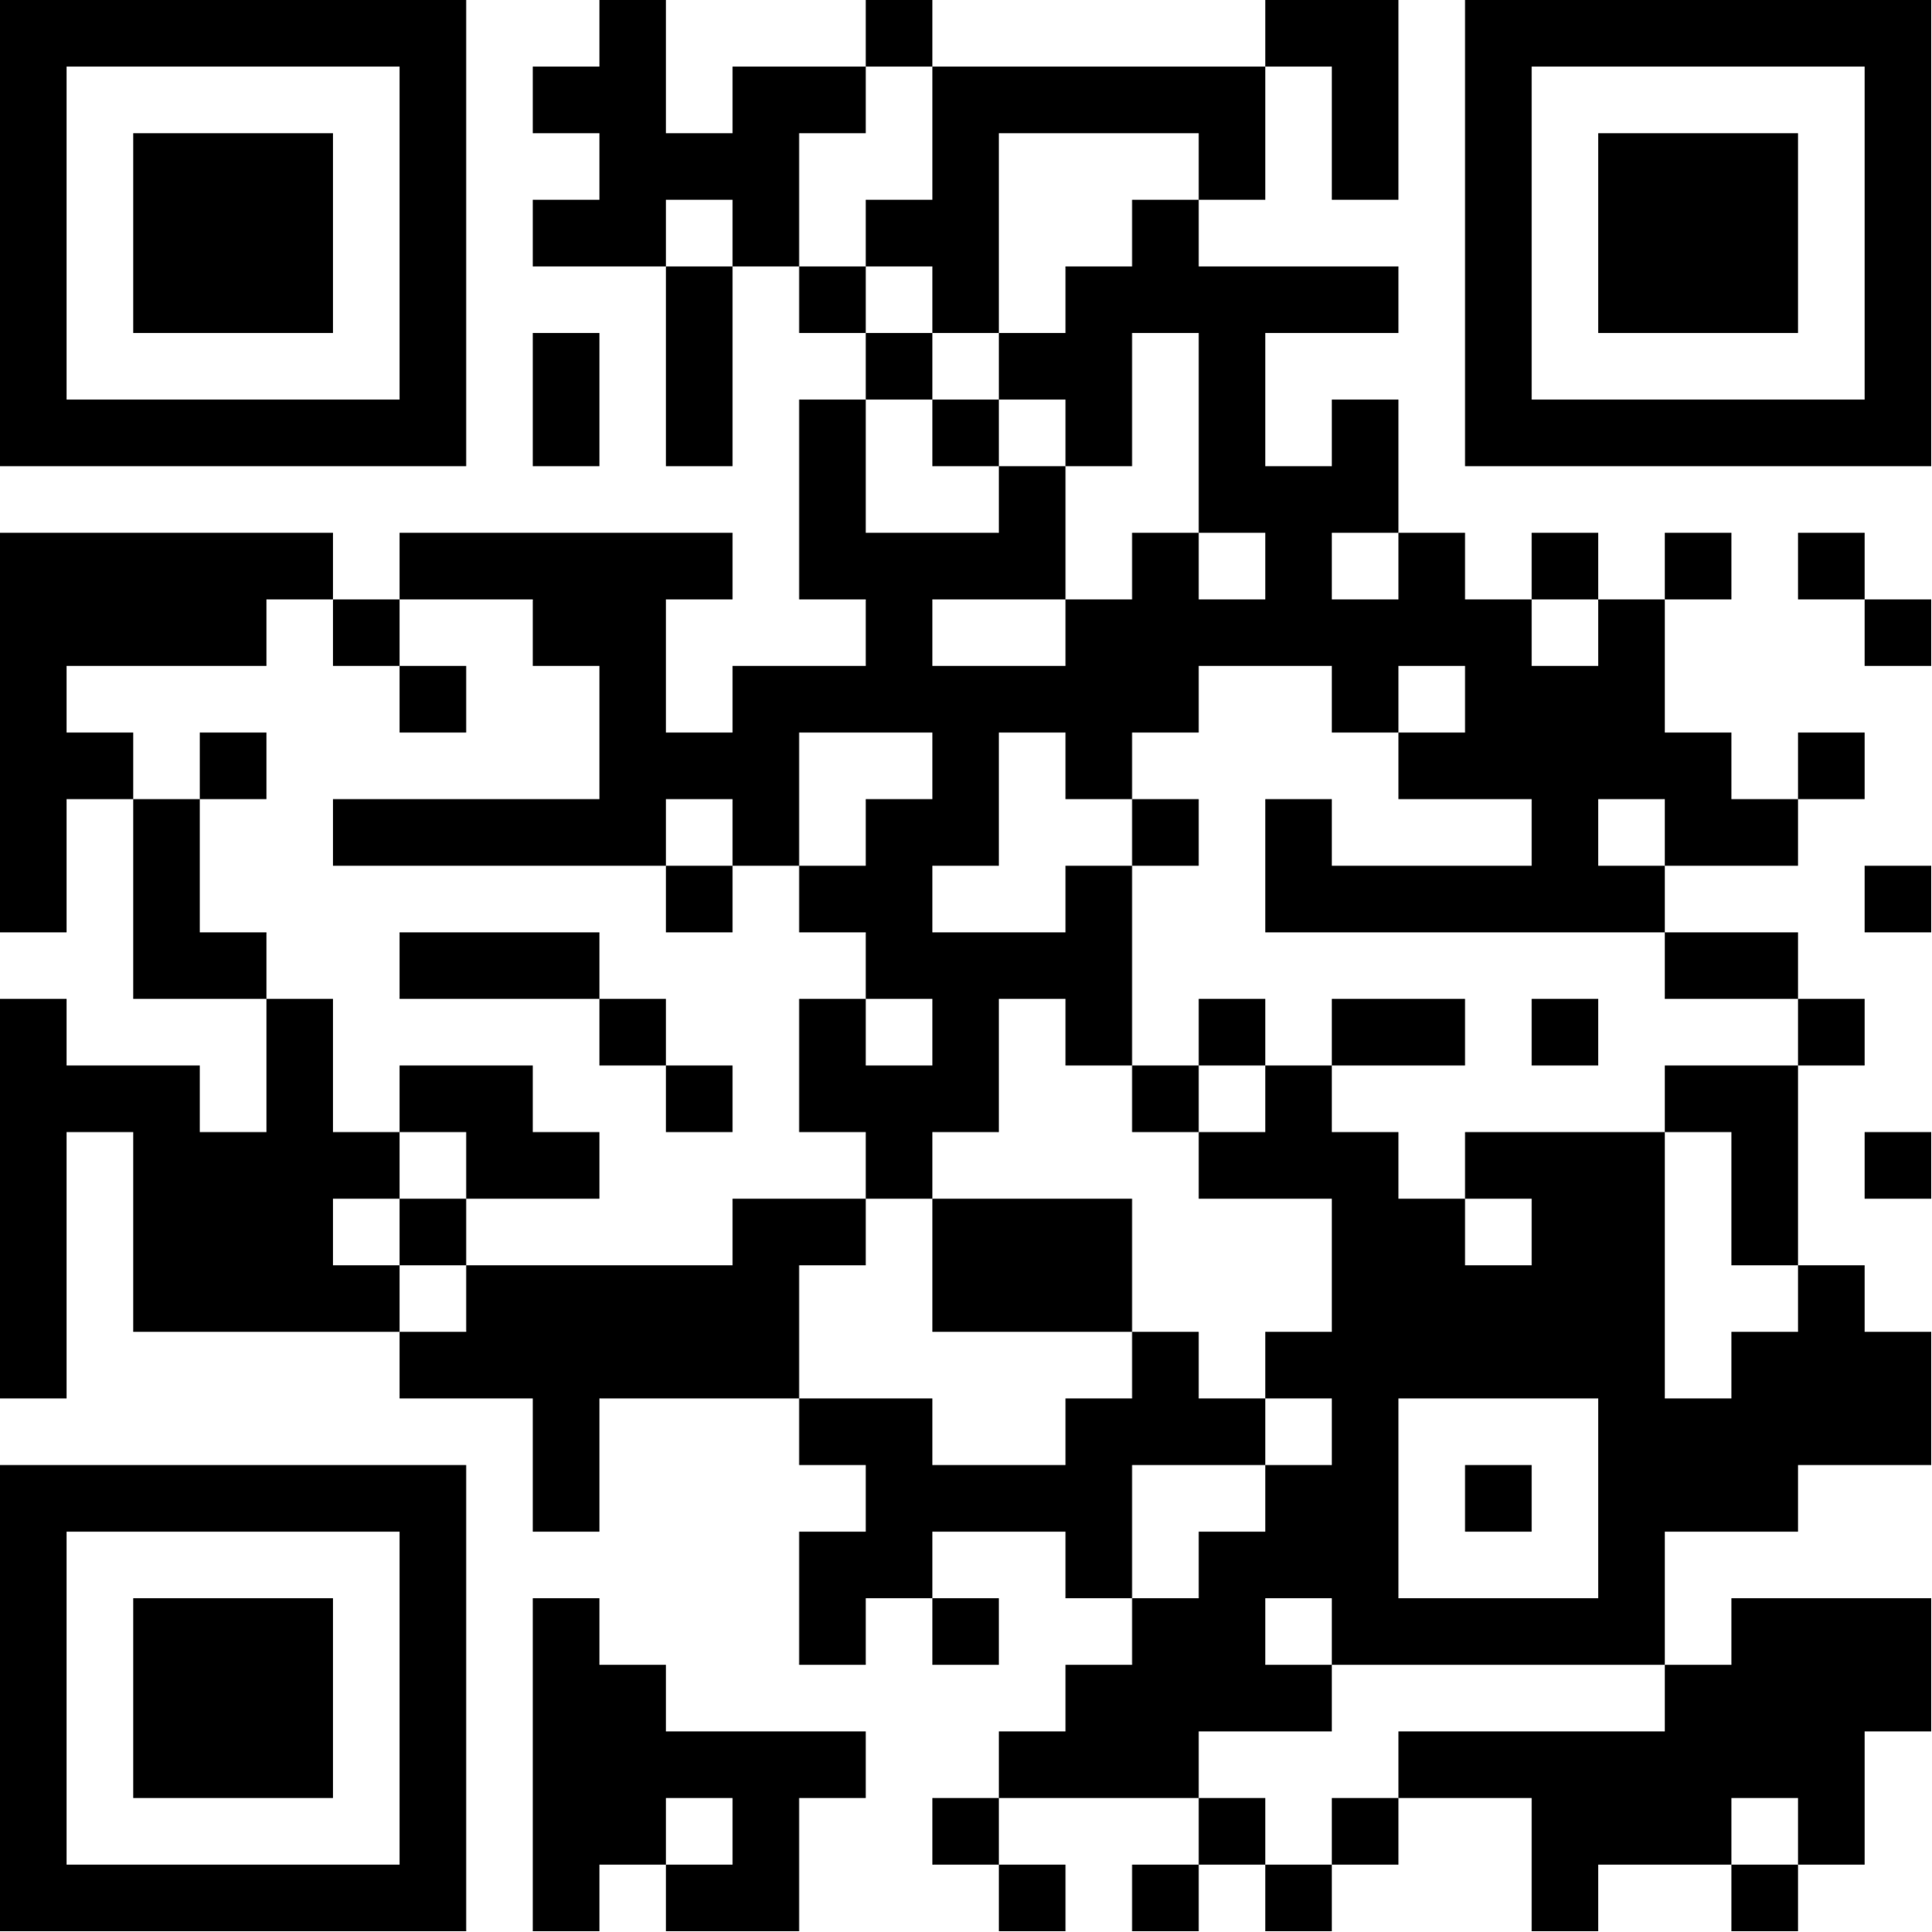
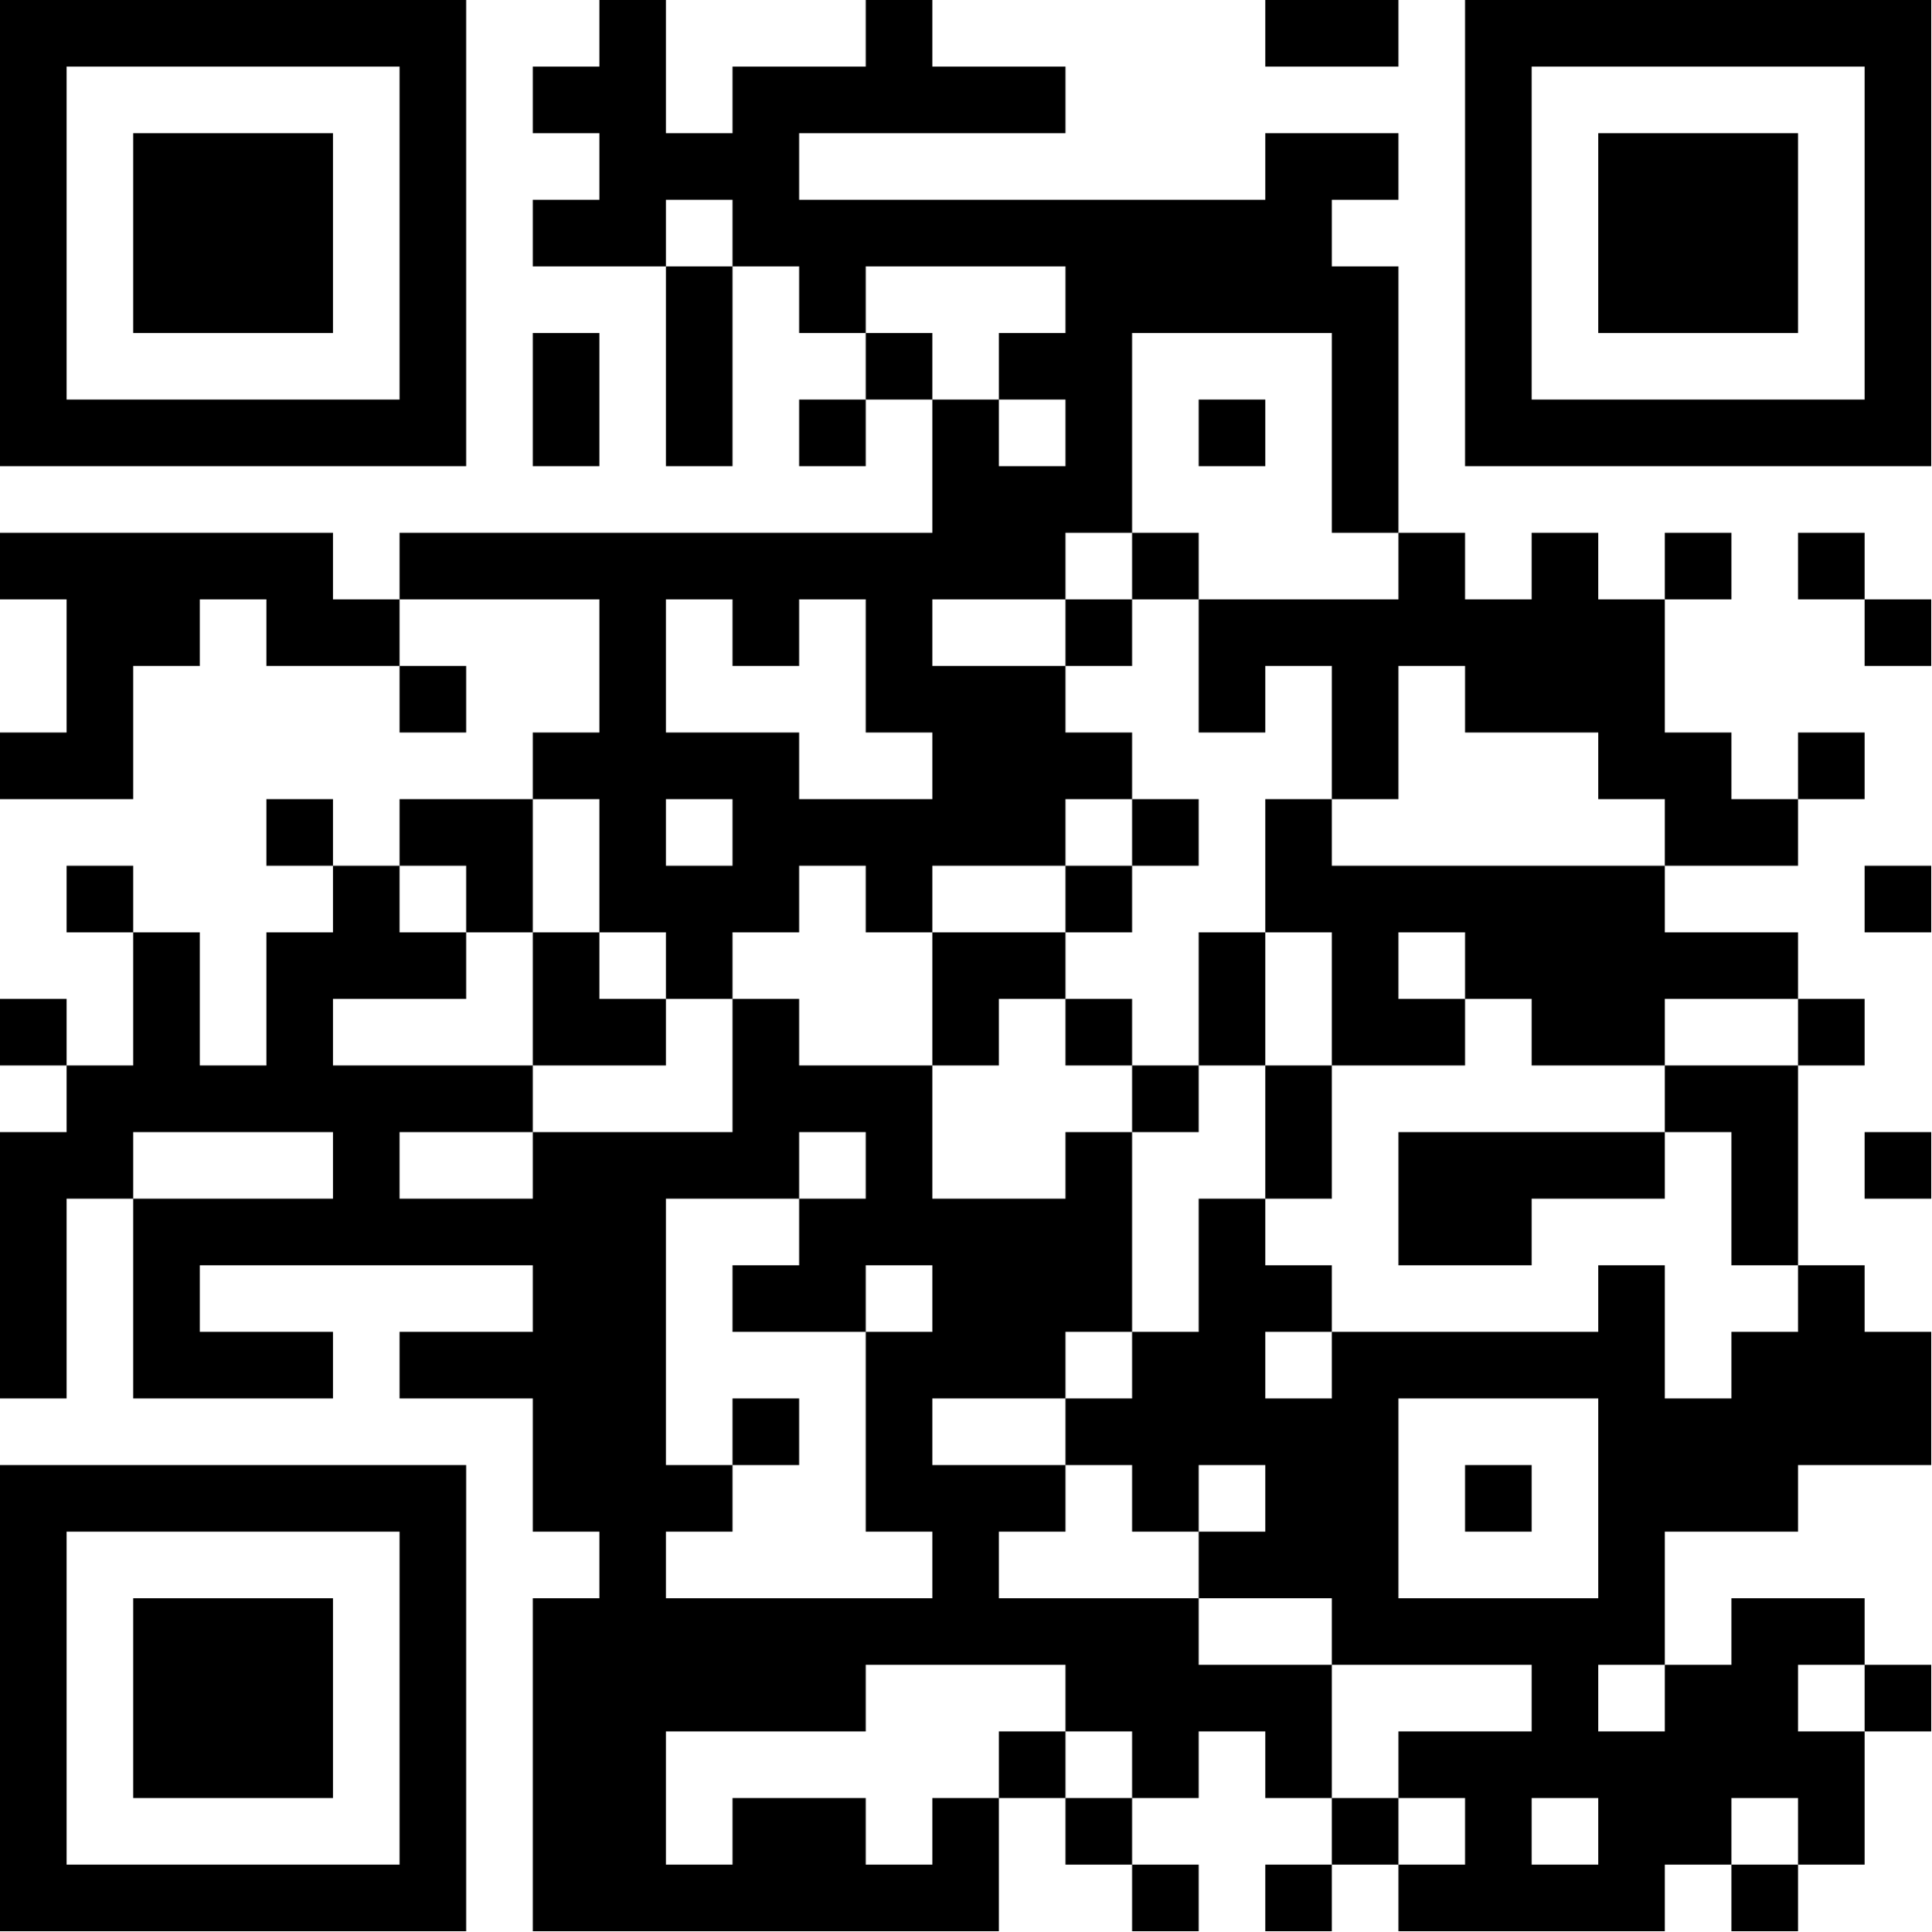
<svg xmlns="http://www.w3.org/2000/svg" version="1.1" width="290" height="290">
  <rect style="fill:rgb(255, 255, 255);fill-opacity:1" x="0" y="0" width="290" height="290" />
  <g id="elements">
-     <path style="fill:rgb(0, 0, 0)" d="M 0,0 l 10,0 0,10 -10,0 z M 10,0 l 10,0 0,10 -10,0 z M 20,0 l 10,0 0,10 -10,0 z M 30,0 l 10,0 0,10 -10,0 z M 40,0 l 10,0 0,10 -10,0 z M 50,0 l 10,0 0,10 -10,0 z M 60,0 l 10,0 0,10 -10,0 z M 90,0 l 10,0 0,10 -10,0 z M 130,0 l 10,0 0,10 -10,0 z M 190,0 l 10,0 0,10 -10,0 z M 200,0 l 10,0 0,10 -10,0 z M 220,0 l 10,0 0,10 -10,0 z M 230,0 l 10,0 0,10 -10,0 z M 240,0 l 10,0 0,10 -10,0 z M 250,0 l 10,0 0,10 -10,0 z M 260,0 l 10,0 0,10 -10,0 z M 270,0 l 10,0 0,10 -10,0 z M 280,0 l 10,0 0,10 -10,0 z M 0,10 l 10,0 0,10 -10,0 z M 60,10 l 10,0 0,10 -10,0 z M 80,10 l 10,0 0,10 -10,0 z M 90,10 l 10,0 0,10 -10,0 z M 110,10 l 10,0 0,10 -10,0 z M 120,10 l 10,0 0,10 -10,0 z M 140,10 l 10,0 0,10 -10,0 z M 150,10 l 10,0 0,10 -10,0 z M 160,10 l 10,0 0,10 -10,0 z M 170,10 l 10,0 0,10 -10,0 z M 180,10 l 10,0 0,10 -10,0 z M 200,10 l 10,0 0,10 -10,0 z M 220,10 l 10,0 0,10 -10,0 z M 280,10 l 10,0 0,10 -10,0 z M 0,20 l 10,0 0,10 -10,0 z M 20,20 l 10,0 0,10 -10,0 z M 30,20 l 10,0 0,10 -10,0 z M 40,20 l 10,0 0,10 -10,0 z M 60,20 l 10,0 0,10 -10,0 z M 90,20 l 10,0 0,10 -10,0 z M 100,20 l 10,0 0,10 -10,0 z M 110,20 l 10,0 0,10 -10,0 z M 140,20 l 10,0 0,10 -10,0 z M 180,20 l 10,0 0,10 -10,0 z M 200,20 l 10,0 0,10 -10,0 z M 220,20 l 10,0 0,10 -10,0 z M 240,20 l 10,0 0,10 -10,0 z M 250,20 l 10,0 0,10 -10,0 z M 260,20 l 10,0 0,10 -10,0 z M 280,20 l 10,0 0,10 -10,0 z M 0,30 l 10,0 0,10 -10,0 z M 20,30 l 10,0 0,10 -10,0 z M 30,30 l 10,0 0,10 -10,0 z M 40,30 l 10,0 0,10 -10,0 z M 60,30 l 10,0 0,10 -10,0 z M 80,30 l 10,0 0,10 -10,0 z M 90,30 l 10,0 0,10 -10,0 z M 110,30 l 10,0 0,10 -10,0 z M 130,30 l 10,0 0,10 -10,0 z M 140,30 l 10,0 0,10 -10,0 z M 170,30 l 10,0 0,10 -10,0 z M 220,30 l 10,0 0,10 -10,0 z M 240,30 l 10,0 0,10 -10,0 z M 250,30 l 10,0 0,10 -10,0 z M 260,30 l 10,0 0,10 -10,0 z M 280,30 l 10,0 0,10 -10,0 z M 0,40 l 10,0 0,10 -10,0 z M 20,40 l 10,0 0,10 -10,0 z M 30,40 l 10,0 0,10 -10,0 z M 40,40 l 10,0 0,10 -10,0 z M 60,40 l 10,0 0,10 -10,0 z M 100,40 l 10,0 0,10 -10,0 z M 120,40 l 10,0 0,10 -10,0 z M 140,40 l 10,0 0,10 -10,0 z M 160,40 l 10,0 0,10 -10,0 z M 170,40 l 10,0 0,10 -10,0 z M 180,40 l 10,0 0,10 -10,0 z M 190,40 l 10,0 0,10 -10,0 z M 200,40 l 10,0 0,10 -10,0 z M 220,40 l 10,0 0,10 -10,0 z M 240,40 l 10,0 0,10 -10,0 z M 250,40 l 10,0 0,10 -10,0 z M 260,40 l 10,0 0,10 -10,0 z M 280,40 l 10,0 0,10 -10,0 z M 0,50 l 10,0 0,10 -10,0 z M 60,50 l 10,0 0,10 -10,0 z M 80,50 l 10,0 0,10 -10,0 z M 100,50 l 10,0 0,10 -10,0 z M 130,50 l 10,0 0,10 -10,0 z M 150,50 l 10,0 0,10 -10,0 z M 160,50 l 10,0 0,10 -10,0 z M 180,50 l 10,0 0,10 -10,0 z M 220,50 l 10,0 0,10 -10,0 z M 280,50 l 10,0 0,10 -10,0 z M 0,60 l 10,0 0,10 -10,0 z M 10,60 l 10,0 0,10 -10,0 z M 20,60 l 10,0 0,10 -10,0 z M 30,60 l 10,0 0,10 -10,0 z M 40,60 l 10,0 0,10 -10,0 z M 50,60 l 10,0 0,10 -10,0 z M 60,60 l 10,0 0,10 -10,0 z M 80,60 l 10,0 0,10 -10,0 z M 100,60 l 10,0 0,10 -10,0 z M 120,60 l 10,0 0,10 -10,0 z M 140,60 l 10,0 0,10 -10,0 z M 160,60 l 10,0 0,10 -10,0 z M 180,60 l 10,0 0,10 -10,0 z M 200,60 l 10,0 0,10 -10,0 z M 220,60 l 10,0 0,10 -10,0 z M 230,60 l 10,0 0,10 -10,0 z M 240,60 l 10,0 0,10 -10,0 z M 250,60 l 10,0 0,10 -10,0 z M 260,60 l 10,0 0,10 -10,0 z M 270,60 l 10,0 0,10 -10,0 z M 280,60 l 10,0 0,10 -10,0 z M 120,70 l 10,0 0,10 -10,0 z M 150,70 l 10,0 0,10 -10,0 z M 180,70 l 10,0 0,10 -10,0 z M 190,70 l 10,0 0,10 -10,0 z M 200,70 l 10,0 0,10 -10,0 z M 0,80 l 10,0 0,10 -10,0 z M 10,80 l 10,0 0,10 -10,0 z M 20,80 l 10,0 0,10 -10,0 z M 30,80 l 10,0 0,10 -10,0 z M 40,80 l 10,0 0,10 -10,0 z M 60,80 l 10,0 0,10 -10,0 z M 70,80 l 10,0 0,10 -10,0 z M 80,80 l 10,0 0,10 -10,0 z M 90,80 l 10,0 0,10 -10,0 z M 100,80 l 10,0 0,10 -10,0 z M 120,80 l 10,0 0,10 -10,0 z M 130,80 l 10,0 0,10 -10,0 z M 140,80 l 10,0 0,10 -10,0 z M 150,80 l 10,0 0,10 -10,0 z M 170,80 l 10,0 0,10 -10,0 z M 190,80 l 10,0 0,10 -10,0 z M 210,80 l 10,0 0,10 -10,0 z M 230,80 l 10,0 0,10 -10,0 z M 250,80 l 10,0 0,10 -10,0 z M 270,80 l 10,0 0,10 -10,0 z M 0,90 l 10,0 0,10 -10,0 z M 10,90 l 10,0 0,10 -10,0 z M 20,90 l 10,0 0,10 -10,0 z M 30,90 l 10,0 0,10 -10,0 z M 50,90 l 10,0 0,10 -10,0 z M 80,90 l 10,0 0,10 -10,0 z M 90,90 l 10,0 0,10 -10,0 z M 130,90 l 10,0 0,10 -10,0 z M 160,90 l 10,0 0,10 -10,0 z M 170,90 l 10,0 0,10 -10,0 z M 180,90 l 10,0 0,10 -10,0 z M 190,90 l 10,0 0,10 -10,0 z M 200,90 l 10,0 0,10 -10,0 z M 210,90 l 10,0 0,10 -10,0 z M 220,90 l 10,0 0,10 -10,0 z M 240,90 l 10,0 0,10 -10,0 z M 280,90 l 10,0 0,10 -10,0 z M 0,100 l 10,0 0,10 -10,0 z M 60,100 l 10,0 0,10 -10,0 z M 90,100 l 10,0 0,10 -10,0 z M 110,100 l 10,0 0,10 -10,0 z M 120,100 l 10,0 0,10 -10,0 z M 130,100 l 10,0 0,10 -10,0 z M 140,100 l 10,0 0,10 -10,0 z M 150,100 l 10,0 0,10 -10,0 z M 160,100 l 10,0 0,10 -10,0 z M 170,100 l 10,0 0,10 -10,0 z M 200,100 l 10,0 0,10 -10,0 z M 220,100 l 10,0 0,10 -10,0 z M 230,100 l 10,0 0,10 -10,0 z M 240,100 l 10,0 0,10 -10,0 z M 0,110 l 10,0 0,10 -10,0 z M 10,110 l 10,0 0,10 -10,0 z M 30,110 l 10,0 0,10 -10,0 z M 90,110 l 10,0 0,10 -10,0 z M 100,110 l 10,0 0,10 -10,0 z M 110,110 l 10,0 0,10 -10,0 z M 140,110 l 10,0 0,10 -10,0 z M 160,110 l 10,0 0,10 -10,0 z M 210,110 l 10,0 0,10 -10,0 z M 220,110 l 10,0 0,10 -10,0 z M 230,110 l 10,0 0,10 -10,0 z M 240,110 l 10,0 0,10 -10,0 z M 250,110 l 10,0 0,10 -10,0 z M 270,110 l 10,0 0,10 -10,0 z M 0,120 l 10,0 0,10 -10,0 z M 20,120 l 10,0 0,10 -10,0 z M 50,120 l 10,0 0,10 -10,0 z M 60,120 l 10,0 0,10 -10,0 z M 70,120 l 10,0 0,10 -10,0 z M 80,120 l 10,0 0,10 -10,0 z M 90,120 l 10,0 0,10 -10,0 z M 110,120 l 10,0 0,10 -10,0 z M 130,120 l 10,0 0,10 -10,0 z M 140,120 l 10,0 0,10 -10,0 z M 170,120 l 10,0 0,10 -10,0 z M 190,120 l 10,0 0,10 -10,0 z M 230,120 l 10,0 0,10 -10,0 z M 250,120 l 10,0 0,10 -10,0 z M 260,120 l 10,0 0,10 -10,0 z M 0,130 l 10,0 0,10 -10,0 z M 20,130 l 10,0 0,10 -10,0 z M 100,130 l 10,0 0,10 -10,0 z M 120,130 l 10,0 0,10 -10,0 z M 130,130 l 10,0 0,10 -10,0 z M 160,130 l 10,0 0,10 -10,0 z M 190,130 l 10,0 0,10 -10,0 z M 200,130 l 10,0 0,10 -10,0 z M 210,130 l 10,0 0,10 -10,0 z M 220,130 l 10,0 0,10 -10,0 z M 230,130 l 10,0 0,10 -10,0 z M 240,130 l 10,0 0,10 -10,0 z M 280,130 l 10,0 0,10 -10,0 z M 20,140 l 10,0 0,10 -10,0 z M 30,140 l 10,0 0,10 -10,0 z M 60,140 l 10,0 0,10 -10,0 z M 70,140 l 10,0 0,10 -10,0 z M 80,140 l 10,0 0,10 -10,0 z M 130,140 l 10,0 0,10 -10,0 z M 140,140 l 10,0 0,10 -10,0 z M 150,140 l 10,0 0,10 -10,0 z M 160,140 l 10,0 0,10 -10,0 z M 250,140 l 10,0 0,10 -10,0 z M 260,140 l 10,0 0,10 -10,0 z M 0,150 l 10,0 0,10 -10,0 z M 40,150 l 10,0 0,10 -10,0 z M 90,150 l 10,0 0,10 -10,0 z M 120,150 l 10,0 0,10 -10,0 z M 140,150 l 10,0 0,10 -10,0 z M 160,150 l 10,0 0,10 -10,0 z M 180,150 l 10,0 0,10 -10,0 z M 200,150 l 10,0 0,10 -10,0 z M 210,150 l 10,0 0,10 -10,0 z M 230,150 l 10,0 0,10 -10,0 z M 270,150 l 10,0 0,10 -10,0 z M 0,160 l 10,0 0,10 -10,0 z M 10,160 l 10,0 0,10 -10,0 z M 20,160 l 10,0 0,10 -10,0 z M 40,160 l 10,0 0,10 -10,0 z M 60,160 l 10,0 0,10 -10,0 z M 70,160 l 10,0 0,10 -10,0 z M 100,160 l 10,0 0,10 -10,0 z M 120,160 l 10,0 0,10 -10,0 z M 130,160 l 10,0 0,10 -10,0 z M 140,160 l 10,0 0,10 -10,0 z M 170,160 l 10,0 0,10 -10,0 z M 190,160 l 10,0 0,10 -10,0 z M 250,160 l 10,0 0,10 -10,0 z M 260,160 l 10,0 0,10 -10,0 z M 0,170 l 10,0 0,10 -10,0 z M 20,170 l 10,0 0,10 -10,0 z M 30,170 l 10,0 0,10 -10,0 z M 40,170 l 10,0 0,10 -10,0 z M 50,170 l 10,0 0,10 -10,0 z M 70,170 l 10,0 0,10 -10,0 z M 80,170 l 10,0 0,10 -10,0 z M 130,170 l 10,0 0,10 -10,0 z M 180,170 l 10,0 0,10 -10,0 z M 190,170 l 10,0 0,10 -10,0 z M 200,170 l 10,0 0,10 -10,0 z M 220,170 l 10,0 0,10 -10,0 z M 230,170 l 10,0 0,10 -10,0 z M 240,170 l 10,0 0,10 -10,0 z M 260,170 l 10,0 0,10 -10,0 z M 280,170 l 10,0 0,10 -10,0 z M 0,180 l 10,0 0,10 -10,0 z M 20,180 l 10,0 0,10 -10,0 z M 30,180 l 10,0 0,10 -10,0 z M 40,180 l 10,0 0,10 -10,0 z M 60,180 l 10,0 0,10 -10,0 z M 110,180 l 10,0 0,10 -10,0 z M 120,180 l 10,0 0,10 -10,0 z M 140,180 l 10,0 0,10 -10,0 z M 150,180 l 10,0 0,10 -10,0 z M 160,180 l 10,0 0,10 -10,0 z M 200,180 l 10,0 0,10 -10,0 z M 210,180 l 10,0 0,10 -10,0 z M 230,180 l 10,0 0,10 -10,0 z M 240,180 l 10,0 0,10 -10,0 z M 260,180 l 10,0 0,10 -10,0 z M 0,190 l 10,0 0,10 -10,0 z M 20,190 l 10,0 0,10 -10,0 z M 30,190 l 10,0 0,10 -10,0 z M 40,190 l 10,0 0,10 -10,0 z M 50,190 l 10,0 0,10 -10,0 z M 70,190 l 10,0 0,10 -10,0 z M 80,190 l 10,0 0,10 -10,0 z M 90,190 l 10,0 0,10 -10,0 z M 100,190 l 10,0 0,10 -10,0 z M 110,190 l 10,0 0,10 -10,0 z M 140,190 l 10,0 0,10 -10,0 z M 150,190 l 10,0 0,10 -10,0 z M 160,190 l 10,0 0,10 -10,0 z M 200,190 l 10,0 0,10 -10,0 z M 210,190 l 10,0 0,10 -10,0 z M 220,190 l 10,0 0,10 -10,0 z M 230,190 l 10,0 0,10 -10,0 z M 240,190 l 10,0 0,10 -10,0 z M 270,190 l 10,0 0,10 -10,0 z M 0,200 l 10,0 0,10 -10,0 z M 60,200 l 10,0 0,10 -10,0 z M 70,200 l 10,0 0,10 -10,0 z M 80,200 l 10,0 0,10 -10,0 z M 90,200 l 10,0 0,10 -10,0 z M 100,200 l 10,0 0,10 -10,0 z M 110,200 l 10,0 0,10 -10,0 z M 170,200 l 10,0 0,10 -10,0 z M 190,200 l 10,0 0,10 -10,0 z M 200,200 l 10,0 0,10 -10,0 z M 210,200 l 10,0 0,10 -10,0 z M 220,200 l 10,0 0,10 -10,0 z M 230,200 l 10,0 0,10 -10,0 z M 240,200 l 10,0 0,10 -10,0 z M 260,200 l 10,0 0,10 -10,0 z M 270,200 l 10,0 0,10 -10,0 z M 280,200 l 10,0 0,10 -10,0 z M 80,210 l 10,0 0,10 -10,0 z M 120,210 l 10,0 0,10 -10,0 z M 130,210 l 10,0 0,10 -10,0 z M 160,210 l 10,0 0,10 -10,0 z M 170,210 l 10,0 0,10 -10,0 z M 180,210 l 10,0 0,10 -10,0 z M 200,210 l 10,0 0,10 -10,0 z M 240,210 l 10,0 0,10 -10,0 z M 250,210 l 10,0 0,10 -10,0 z M 260,210 l 10,0 0,10 -10,0 z M 270,210 l 10,0 0,10 -10,0 z M 280,210 l 10,0 0,10 -10,0 z M 0,220 l 10,0 0,10 -10,0 z M 10,220 l 10,0 0,10 -10,0 z M 20,220 l 10,0 0,10 -10,0 z M 30,220 l 10,0 0,10 -10,0 z M 40,220 l 10,0 0,10 -10,0 z M 50,220 l 10,0 0,10 -10,0 z M 60,220 l 10,0 0,10 -10,0 z M 80,220 l 10,0 0,10 -10,0 z M 130,220 l 10,0 0,10 -10,0 z M 140,220 l 10,0 0,10 -10,0 z M 150,220 l 10,0 0,10 -10,0 z M 160,220 l 10,0 0,10 -10,0 z M 190,220 l 10,0 0,10 -10,0 z M 200,220 l 10,0 0,10 -10,0 z M 220,220 l 10,0 0,10 -10,0 z M 240,220 l 10,0 0,10 -10,0 z M 250,220 l 10,0 0,10 -10,0 z M 260,220 l 10,0 0,10 -10,0 z M 0,230 l 10,0 0,10 -10,0 z M 60,230 l 10,0 0,10 -10,0 z M 120,230 l 10,0 0,10 -10,0 z M 130,230 l 10,0 0,10 -10,0 z M 160,230 l 10,0 0,10 -10,0 z M 180,230 l 10,0 0,10 -10,0 z M 190,230 l 10,0 0,10 -10,0 z M 200,230 l 10,0 0,10 -10,0 z M 240,230 l 10,0 0,10 -10,0 z M 0,240 l 10,0 0,10 -10,0 z M 20,240 l 10,0 0,10 -10,0 z M 30,240 l 10,0 0,10 -10,0 z M 40,240 l 10,0 0,10 -10,0 z M 60,240 l 10,0 0,10 -10,0 z M 80,240 l 10,0 0,10 -10,0 z M 120,240 l 10,0 0,10 -10,0 z M 140,240 l 10,0 0,10 -10,0 z M 170,240 l 10,0 0,10 -10,0 z M 180,240 l 10,0 0,10 -10,0 z M 200,240 l 10,0 0,10 -10,0 z M 210,240 l 10,0 0,10 -10,0 z M 220,240 l 10,0 0,10 -10,0 z M 230,240 l 10,0 0,10 -10,0 z M 240,240 l 10,0 0,10 -10,0 z M 260,240 l 10,0 0,10 -10,0 z M 270,240 l 10,0 0,10 -10,0 z M 280,240 l 10,0 0,10 -10,0 z M 0,250 l 10,0 0,10 -10,0 z M 20,250 l 10,0 0,10 -10,0 z M 30,250 l 10,0 0,10 -10,0 z M 40,250 l 10,0 0,10 -10,0 z M 60,250 l 10,0 0,10 -10,0 z M 80,250 l 10,0 0,10 -10,0 z M 90,250 l 10,0 0,10 -10,0 z M 160,250 l 10,0 0,10 -10,0 z M 170,250 l 10,0 0,10 -10,0 z M 180,250 l 10,0 0,10 -10,0 z M 190,250 l 10,0 0,10 -10,0 z M 250,250 l 10,0 0,10 -10,0 z M 260,250 l 10,0 0,10 -10,0 z M 270,250 l 10,0 0,10 -10,0 z M 280,250 l 10,0 0,10 -10,0 z M 0,260 l 10,0 0,10 -10,0 z M 20,260 l 10,0 0,10 -10,0 z M 30,260 l 10,0 0,10 -10,0 z M 40,260 l 10,0 0,10 -10,0 z M 60,260 l 10,0 0,10 -10,0 z M 80,260 l 10,0 0,10 -10,0 z M 90,260 l 10,0 0,10 -10,0 z M 100,260 l 10,0 0,10 -10,0 z M 110,260 l 10,0 0,10 -10,0 z M 120,260 l 10,0 0,10 -10,0 z M 150,260 l 10,0 0,10 -10,0 z M 160,260 l 10,0 0,10 -10,0 z M 170,260 l 10,0 0,10 -10,0 z M 210,260 l 10,0 0,10 -10,0 z M 220,260 l 10,0 0,10 -10,0 z M 230,260 l 10,0 0,10 -10,0 z M 240,260 l 10,0 0,10 -10,0 z M 250,260 l 10,0 0,10 -10,0 z M 260,260 l 10,0 0,10 -10,0 z M 270,260 l 10,0 0,10 -10,0 z M 0,270 l 10,0 0,10 -10,0 z M 60,270 l 10,0 0,10 -10,0 z M 80,270 l 10,0 0,10 -10,0 z M 90,270 l 10,0 0,10 -10,0 z M 110,270 l 10,0 0,10 -10,0 z M 140,270 l 10,0 0,10 -10,0 z M 180,270 l 10,0 0,10 -10,0 z M 200,270 l 10,0 0,10 -10,0 z M 230,270 l 10,0 0,10 -10,0 z M 240,270 l 10,0 0,10 -10,0 z M 250,270 l 10,0 0,10 -10,0 z M 270,270 l 10,0 0,10 -10,0 z M 0,280 l 10,0 0,10 -10,0 z M 10,280 l 10,0 0,10 -10,0 z M 20,280 l 10,0 0,10 -10,0 z M 30,280 l 10,0 0,10 -10,0 z M 40,280 l 10,0 0,10 -10,0 z M 50,280 l 10,0 0,10 -10,0 z M 60,280 l 10,0 0,10 -10,0 z M 80,280 l 10,0 0,10 -10,0 z M 100,280 l 10,0 0,10 -10,0 z M 110,280 l 10,0 0,10 -10,0 z M 150,280 l 10,0 0,10 -10,0 z M 170,280 l 10,0 0,10 -10,0 z M 190,280 l 10,0 0,10 -10,0 z M 230,280 l 10,0 0,10 -10,0 z M 260,280 l 10,0 0,10 -10,0 z " />
+     <path style="fill:rgb(0, 0, 0)" d="M 0,0 l 10,0 0,10 -10,0 z M 10,0 l 10,0 0,10 -10,0 z M 20,0 l 10,0 0,10 -10,0 z M 30,0 l 10,0 0,10 -10,0 z M 40,0 l 10,0 0,10 -10,0 z M 50,0 l 10,0 0,10 -10,0 z M 60,0 l 10,0 0,10 -10,0 z M 90,0 l 10,0 0,10 -10,0 z M 130,0 l 10,0 0,10 -10,0 z M 190,0 l 10,0 0,10 -10,0 z M 200,0 l 10,0 0,10 -10,0 z M 220,0 l 10,0 0,10 -10,0 z M 230,0 l 10,0 0,10 -10,0 z M 240,0 l 10,0 0,10 -10,0 z M 250,0 l 10,0 0,10 -10,0 z M 260,0 l 10,0 0,10 -10,0 z M 270,0 l 10,0 0,10 -10,0 z M 280,0 l 10,0 0,10 -10,0 z M 0,10 l 10,0 0,10 -10,0 z M 60,10 l 10,0 0,10 -10,0 z M 80,10 l 10,0 0,10 -10,0 z M 90,10 l 10,0 0,10 -10,0 z M 110,10 l 10,0 0,10 -10,0 z M 120,10 l 10,0 0,10 -10,0 z M 130,10 l 10,0 0,10 -10,0 z M 140,10 l 10,0 0,10 -10,0 z M 150,10 l 10,0 0,10 -10,0 z M 220,10 l 10,0 0,10 -10,0 z M 280,10 l 10,0 0,10 -10,0 z M 0,20 l 10,0 0,10 -10,0 z M 20,20 l 10,0 0,10 -10,0 z M 30,20 l 10,0 0,10 -10,0 z M 40,20 l 10,0 0,10 -10,0 z M 60,20 l 10,0 0,10 -10,0 z M 90,20 l 10,0 0,10 -10,0 z M 100,20 l 10,0 0,10 -10,0 z M 110,20 l 10,0 0,10 -10,0 z M 190,20 l 10,0 0,10 -10,0 z M 200,20 l 10,0 0,10 -10,0 z M 220,20 l 10,0 0,10 -10,0 z M 240,20 l 10,0 0,10 -10,0 z M 250,20 l 10,0 0,10 -10,0 z M 260,20 l 10,0 0,10 -10,0 z M 280,20 l 10,0 0,10 -10,0 z M 0,30 l 10,0 0,10 -10,0 z M 20,30 l 10,0 0,10 -10,0 z M 30,30 l 10,0 0,10 -10,0 z M 40,30 l 10,0 0,10 -10,0 z M 60,30 l 10,0 0,10 -10,0 z M 80,30 l 10,0 0,10 -10,0 z M 90,30 l 10,0 0,10 -10,0 z M 110,30 l 10,0 0,10 -10,0 z M 120,30 l 10,0 0,10 -10,0 z M 130,30 l 10,0 0,10 -10,0 z M 140,30 l 10,0 0,10 -10,0 z M 150,30 l 10,0 0,10 -10,0 z M 160,30 l 10,0 0,10 -10,0 z M 170,30 l 10,0 0,10 -10,0 z M 180,30 l 10,0 0,10 -10,0 z M 190,30 l 10,0 0,10 -10,0 z M 220,30 l 10,0 0,10 -10,0 z M 240,30 l 10,0 0,10 -10,0 z M 250,30 l 10,0 0,10 -10,0 z M 260,30 l 10,0 0,10 -10,0 z M 280,30 l 10,0 0,10 -10,0 z M 0,40 l 10,0 0,10 -10,0 z M 20,40 l 10,0 0,10 -10,0 z M 30,40 l 10,0 0,10 -10,0 z M 40,40 l 10,0 0,10 -10,0 z M 60,40 l 10,0 0,10 -10,0 z M 100,40 l 10,0 0,10 -10,0 z M 120,40 l 10,0 0,10 -10,0 z M 160,40 l 10,0 0,10 -10,0 z M 170,40 l 10,0 0,10 -10,0 z M 180,40 l 10,0 0,10 -10,0 z M 190,40 l 10,0 0,10 -10,0 z M 200,40 l 10,0 0,10 -10,0 z M 220,40 l 10,0 0,10 -10,0 z M 240,40 l 10,0 0,10 -10,0 z M 250,40 l 10,0 0,10 -10,0 z M 260,40 l 10,0 0,10 -10,0 z M 280,40 l 10,0 0,10 -10,0 z M 0,50 l 10,0 0,10 -10,0 z M 60,50 l 10,0 0,10 -10,0 z M 80,50 l 10,0 0,10 -10,0 z M 100,50 l 10,0 0,10 -10,0 z M 130,50 l 10,0 0,10 -10,0 z M 150,50 l 10,0 0,10 -10,0 z M 160,50 l 10,0 0,10 -10,0 z M 200,50 l 10,0 0,10 -10,0 z M 220,50 l 10,0 0,10 -10,0 z M 280,50 l 10,0 0,10 -10,0 z M 0,60 l 10,0 0,10 -10,0 z M 10,60 l 10,0 0,10 -10,0 z M 20,60 l 10,0 0,10 -10,0 z M 30,60 l 10,0 0,10 -10,0 z M 40,60 l 10,0 0,10 -10,0 z M 50,60 l 10,0 0,10 -10,0 z M 60,60 l 10,0 0,10 -10,0 z M 80,60 l 10,0 0,10 -10,0 z M 100,60 l 10,0 0,10 -10,0 z M 120,60 l 10,0 0,10 -10,0 z M 140,60 l 10,0 0,10 -10,0 z M 160,60 l 10,0 0,10 -10,0 z M 180,60 l 10,0 0,10 -10,0 z M 200,60 l 10,0 0,10 -10,0 z M 220,60 l 10,0 0,10 -10,0 z M 230,60 l 10,0 0,10 -10,0 z M 240,60 l 10,0 0,10 -10,0 z M 250,60 l 10,0 0,10 -10,0 z M 260,60 l 10,0 0,10 -10,0 z M 270,60 l 10,0 0,10 -10,0 z M 280,60 l 10,0 0,10 -10,0 z M 140,70 l 10,0 0,10 -10,0 z M 150,70 l 10,0 0,10 -10,0 z M 160,70 l 10,0 0,10 -10,0 z M 200,70 l 10,0 0,10 -10,0 z M 0,80 l 10,0 0,10 -10,0 z M 10,80 l 10,0 0,10 -10,0 z M 20,80 l 10,0 0,10 -10,0 z M 30,80 l 10,0 0,10 -10,0 z M 40,80 l 10,0 0,10 -10,0 z M 60,80 l 10,0 0,10 -10,0 z M 70,80 l 10,0 0,10 -10,0 z M 80,80 l 10,0 0,10 -10,0 z M 90,80 l 10,0 0,10 -10,0 z M 100,80 l 10,0 0,10 -10,0 z M 110,80 l 10,0 0,10 -10,0 z M 120,80 l 10,0 0,10 -10,0 z M 130,80 l 10,0 0,10 -10,0 z M 140,80 l 10,0 0,10 -10,0 z M 150,80 l 10,0 0,10 -10,0 z M 170,80 l 10,0 0,10 -10,0 z M 210,80 l 10,0 0,10 -10,0 z M 230,80 l 10,0 0,10 -10,0 z M 250,80 l 10,0 0,10 -10,0 z M 270,80 l 10,0 0,10 -10,0 z M 10,90 l 10,0 0,10 -10,0 z M 20,90 l 10,0 0,10 -10,0 z M 40,90 l 10,0 0,10 -10,0 z M 50,90 l 10,0 0,10 -10,0 z M 90,90 l 10,0 0,10 -10,0 z M 110,90 l 10,0 0,10 -10,0 z M 130,90 l 10,0 0,10 -10,0 z M 160,90 l 10,0 0,10 -10,0 z M 180,90 l 10,0 0,10 -10,0 z M 190,90 l 10,0 0,10 -10,0 z M 200,90 l 10,0 0,10 -10,0 z M 210,90 l 10,0 0,10 -10,0 z M 220,90 l 10,0 0,10 -10,0 z M 230,90 l 10,0 0,10 -10,0 z M 240,90 l 10,0 0,10 -10,0 z M 280,90 l 10,0 0,10 -10,0 z M 10,100 l 10,0 0,10 -10,0 z M 60,100 l 10,0 0,10 -10,0 z M 90,100 l 10,0 0,10 -10,0 z M 130,100 l 10,0 0,10 -10,0 z M 140,100 l 10,0 0,10 -10,0 z M 150,100 l 10,0 0,10 -10,0 z M 180,100 l 10,0 0,10 -10,0 z M 200,100 l 10,0 0,10 -10,0 z M 220,100 l 10,0 0,10 -10,0 z M 230,100 l 10,0 0,10 -10,0 z M 240,100 l 10,0 0,10 -10,0 z M 0,110 l 10,0 0,10 -10,0 z M 10,110 l 10,0 0,10 -10,0 z M 80,110 l 10,0 0,10 -10,0 z M 90,110 l 10,0 0,10 -10,0 z M 100,110 l 10,0 0,10 -10,0 z M 110,110 l 10,0 0,10 -10,0 z M 140,110 l 10,0 0,10 -10,0 z M 150,110 l 10,0 0,10 -10,0 z M 160,110 l 10,0 0,10 -10,0 z M 200,110 l 10,0 0,10 -10,0 z M 240,110 l 10,0 0,10 -10,0 z M 250,110 l 10,0 0,10 -10,0 z M 270,110 l 10,0 0,10 -10,0 z M 40,120 l 10,0 0,10 -10,0 z M 60,120 l 10,0 0,10 -10,0 z M 70,120 l 10,0 0,10 -10,0 z M 90,120 l 10,0 0,10 -10,0 z M 110,120 l 10,0 0,10 -10,0 z M 120,120 l 10,0 0,10 -10,0 z M 130,120 l 10,0 0,10 -10,0 z M 140,120 l 10,0 0,10 -10,0 z M 150,120 l 10,0 0,10 -10,0 z M 170,120 l 10,0 0,10 -10,0 z M 190,120 l 10,0 0,10 -10,0 z M 250,120 l 10,0 0,10 -10,0 z M 260,120 l 10,0 0,10 -10,0 z M 10,130 l 10,0 0,10 -10,0 z M 50,130 l 10,0 0,10 -10,0 z M 70,130 l 10,0 0,10 -10,0 z M 90,130 l 10,0 0,10 -10,0 z M 100,130 l 10,0 0,10 -10,0 z M 110,130 l 10,0 0,10 -10,0 z M 130,130 l 10,0 0,10 -10,0 z M 160,130 l 10,0 0,10 -10,0 z M 190,130 l 10,0 0,10 -10,0 z M 200,130 l 10,0 0,10 -10,0 z M 210,130 l 10,0 0,10 -10,0 z M 220,130 l 10,0 0,10 -10,0 z M 230,130 l 10,0 0,10 -10,0 z M 240,130 l 10,0 0,10 -10,0 z M 280,130 l 10,0 0,10 -10,0 z M 20,140 l 10,0 0,10 -10,0 z M 40,140 l 10,0 0,10 -10,0 z M 50,140 l 10,0 0,10 -10,0 z M 60,140 l 10,0 0,10 -10,0 z M 80,140 l 10,0 0,10 -10,0 z M 100,140 l 10,0 0,10 -10,0 z M 140,140 l 10,0 0,10 -10,0 z M 150,140 l 10,0 0,10 -10,0 z M 180,140 l 10,0 0,10 -10,0 z M 200,140 l 10,0 0,10 -10,0 z M 220,140 l 10,0 0,10 -10,0 z M 230,140 l 10,0 0,10 -10,0 z M 240,140 l 10,0 0,10 -10,0 z M 250,140 l 10,0 0,10 -10,0 z M 260,140 l 10,0 0,10 -10,0 z M 0,150 l 10,0 0,10 -10,0 z M 20,150 l 10,0 0,10 -10,0 z M 40,150 l 10,0 0,10 -10,0 z M 80,150 l 10,0 0,10 -10,0 z M 90,150 l 10,0 0,10 -10,0 z M 110,150 l 10,0 0,10 -10,0 z M 140,150 l 10,0 0,10 -10,0 z M 160,150 l 10,0 0,10 -10,0 z M 180,150 l 10,0 0,10 -10,0 z M 200,150 l 10,0 0,10 -10,0 z M 210,150 l 10,0 0,10 -10,0 z M 230,150 l 10,0 0,10 -10,0 z M 240,150 l 10,0 0,10 -10,0 z M 270,150 l 10,0 0,10 -10,0 z M 10,160 l 10,0 0,10 -10,0 z M 20,160 l 10,0 0,10 -10,0 z M 30,160 l 10,0 0,10 -10,0 z M 40,160 l 10,0 0,10 -10,0 z M 50,160 l 10,0 0,10 -10,0 z M 60,160 l 10,0 0,10 -10,0 z M 70,160 l 10,0 0,10 -10,0 z M 110,160 l 10,0 0,10 -10,0 z M 120,160 l 10,0 0,10 -10,0 z M 130,160 l 10,0 0,10 -10,0 z M 170,160 l 10,0 0,10 -10,0 z M 190,160 l 10,0 0,10 -10,0 z M 250,160 l 10,0 0,10 -10,0 z M 260,160 l 10,0 0,10 -10,0 z M 0,170 l 10,0 0,10 -10,0 z M 10,170 l 10,0 0,10 -10,0 z M 50,170 l 10,0 0,10 -10,0 z M 80,170 l 10,0 0,10 -10,0 z M 90,170 l 10,0 0,10 -10,0 z M 100,170 l 10,0 0,10 -10,0 z M 110,170 l 10,0 0,10 -10,0 z M 130,170 l 10,0 0,10 -10,0 z M 160,170 l 10,0 0,10 -10,0 z M 190,170 l 10,0 0,10 -10,0 z M 210,170 l 10,0 0,10 -10,0 z M 220,170 l 10,0 0,10 -10,0 z M 230,170 l 10,0 0,10 -10,0 z M 240,170 l 10,0 0,10 -10,0 z M 260,170 l 10,0 0,10 -10,0 z M 280,170 l 10,0 0,10 -10,0 z M 0,180 l 10,0 0,10 -10,0 z M 20,180 l 10,0 0,10 -10,0 z M 30,180 l 10,0 0,10 -10,0 z M 40,180 l 10,0 0,10 -10,0 z M 50,180 l 10,0 0,10 -10,0 z M 60,180 l 10,0 0,10 -10,0 z M 70,180 l 10,0 0,10 -10,0 z M 80,180 l 10,0 0,10 -10,0 z M 90,180 l 10,0 0,10 -10,0 z M 120,180 l 10,0 0,10 -10,0 z M 130,180 l 10,0 0,10 -10,0 z M 140,180 l 10,0 0,10 -10,0 z M 150,180 l 10,0 0,10 -10,0 z M 160,180 l 10,0 0,10 -10,0 z M 180,180 l 10,0 0,10 -10,0 z M 210,180 l 10,0 0,10 -10,0 z M 220,180 l 10,0 0,10 -10,0 z M 260,180 l 10,0 0,10 -10,0 z M 0,190 l 10,0 0,10 -10,0 z M 20,190 l 10,0 0,10 -10,0 z M 80,190 l 10,0 0,10 -10,0 z M 90,190 l 10,0 0,10 -10,0 z M 110,190 l 10,0 0,10 -10,0 z M 120,190 l 10,0 0,10 -10,0 z M 140,190 l 10,0 0,10 -10,0 z M 150,190 l 10,0 0,10 -10,0 z M 160,190 l 10,0 0,10 -10,0 z M 180,190 l 10,0 0,10 -10,0 z M 190,190 l 10,0 0,10 -10,0 z M 240,190 l 10,0 0,10 -10,0 z M 270,190 l 10,0 0,10 -10,0 z M 0,200 l 10,0 0,10 -10,0 z M 20,200 l 10,0 0,10 -10,0 z M 30,200 l 10,0 0,10 -10,0 z M 40,200 l 10,0 0,10 -10,0 z M 60,200 l 10,0 0,10 -10,0 z M 70,200 l 10,0 0,10 -10,0 z M 80,200 l 10,0 0,10 -10,0 z M 90,200 l 10,0 0,10 -10,0 z M 130,200 l 10,0 0,10 -10,0 z M 140,200 l 10,0 0,10 -10,0 z M 150,200 l 10,0 0,10 -10,0 z M 170,200 l 10,0 0,10 -10,0 z M 180,200 l 10,0 0,10 -10,0 z M 200,200 l 10,0 0,10 -10,0 z M 210,200 l 10,0 0,10 -10,0 z M 220,200 l 10,0 0,10 -10,0 z M 230,200 l 10,0 0,10 -10,0 z M 240,200 l 10,0 0,10 -10,0 z M 260,200 l 10,0 0,10 -10,0 z M 270,200 l 10,0 0,10 -10,0 z M 280,200 l 10,0 0,10 -10,0 z M 80,210 l 10,0 0,10 -10,0 z M 90,210 l 10,0 0,10 -10,0 z M 110,210 l 10,0 0,10 -10,0 z M 130,210 l 10,0 0,10 -10,0 z M 160,210 l 10,0 0,10 -10,0 z M 170,210 l 10,0 0,10 -10,0 z M 180,210 l 10,0 0,10 -10,0 z M 190,210 l 10,0 0,10 -10,0 z M 200,210 l 10,0 0,10 -10,0 z M 240,210 l 10,0 0,10 -10,0 z M 250,210 l 10,0 0,10 -10,0 z M 260,210 l 10,0 0,10 -10,0 z M 270,210 l 10,0 0,10 -10,0 z M 280,210 l 10,0 0,10 -10,0 z M 0,220 l 10,0 0,10 -10,0 z M 10,220 l 10,0 0,10 -10,0 z M 20,220 l 10,0 0,10 -10,0 z M 30,220 l 10,0 0,10 -10,0 z M 40,220 l 10,0 0,10 -10,0 z M 50,220 l 10,0 0,10 -10,0 z M 60,220 l 10,0 0,10 -10,0 z M 80,220 l 10,0 0,10 -10,0 z M 90,220 l 10,0 0,10 -10,0 z M 100,220 l 10,0 0,10 -10,0 z M 130,220 l 10,0 0,10 -10,0 z M 140,220 l 10,0 0,10 -10,0 z M 150,220 l 10,0 0,10 -10,0 z M 170,220 l 10,0 0,10 -10,0 z M 190,220 l 10,0 0,10 -10,0 z M 200,220 l 10,0 0,10 -10,0 z M 220,220 l 10,0 0,10 -10,0 z M 240,220 l 10,0 0,10 -10,0 z M 250,220 l 10,0 0,10 -10,0 z M 260,220 l 10,0 0,10 -10,0 z M 0,230 l 10,0 0,10 -10,0 z M 60,230 l 10,0 0,10 -10,0 z M 90,230 l 10,0 0,10 -10,0 z M 140,230 l 10,0 0,10 -10,0 z M 180,230 l 10,0 0,10 -10,0 z M 190,230 l 10,0 0,10 -10,0 z M 200,230 l 10,0 0,10 -10,0 z M 240,230 l 10,0 0,10 -10,0 z M 0,240 l 10,0 0,10 -10,0 z M 20,240 l 10,0 0,10 -10,0 z M 30,240 l 10,0 0,10 -10,0 z M 40,240 l 10,0 0,10 -10,0 z M 60,240 l 10,0 0,10 -10,0 z M 80,240 l 10,0 0,10 -10,0 z M 90,240 l 10,0 0,10 -10,0 z M 100,240 l 10,0 0,10 -10,0 z M 110,240 l 10,0 0,10 -10,0 z M 120,240 l 10,0 0,10 -10,0 z M 130,240 l 10,0 0,10 -10,0 z M 140,240 l 10,0 0,10 -10,0 z M 150,240 l 10,0 0,10 -10,0 z M 160,240 l 10,0 0,10 -10,0 z M 170,240 l 10,0 0,10 -10,0 z M 200,240 l 10,0 0,10 -10,0 z M 210,240 l 10,0 0,10 -10,0 z M 220,240 l 10,0 0,10 -10,0 z M 230,240 l 10,0 0,10 -10,0 z M 240,240 l 10,0 0,10 -10,0 z M 260,240 l 10,0 0,10 -10,0 z M 270,240 l 10,0 0,10 -10,0 z M 0,250 l 10,0 0,10 -10,0 z M 20,250 l 10,0 0,10 -10,0 z M 30,250 l 10,0 0,10 -10,0 z M 40,250 l 10,0 0,10 -10,0 z M 60,250 l 10,0 0,10 -10,0 z M 80,250 l 10,0 0,10 -10,0 z M 90,250 l 10,0 0,10 -10,0 z M 100,250 l 10,0 0,10 -10,0 z M 110,250 l 10,0 0,10 -10,0 z M 120,250 l 10,0 0,10 -10,0 z M 160,250 l 10,0 0,10 -10,0 z M 170,250 l 10,0 0,10 -10,0 z M 180,250 l 10,0 0,10 -10,0 z M 190,250 l 10,0 0,10 -10,0 z M 230,250 l 10,0 0,10 -10,0 z M 250,250 l 10,0 0,10 -10,0 z M 260,250 l 10,0 0,10 -10,0 z M 280,250 l 10,0 0,10 -10,0 z M 0,260 l 10,0 0,10 -10,0 z M 20,260 l 10,0 0,10 -10,0 z M 30,260 l 10,0 0,10 -10,0 z M 40,260 l 10,0 0,10 -10,0 z M 60,260 l 10,0 0,10 -10,0 z M 80,260 l 10,0 0,10 -10,0 z M 90,260 l 10,0 0,10 -10,0 z M 150,260 l 10,0 0,10 -10,0 z M 170,260 l 10,0 0,10 -10,0 z M 190,260 l 10,0 0,10 -10,0 z M 210,260 l 10,0 0,10 -10,0 z M 220,260 l 10,0 0,10 -10,0 z M 230,260 l 10,0 0,10 -10,0 z M 240,260 l 10,0 0,10 -10,0 z M 250,260 l 10,0 0,10 -10,0 z M 260,260 l 10,0 0,10 -10,0 z M 270,260 l 10,0 0,10 -10,0 z M 0,270 l 10,0 0,10 -10,0 z M 60,270 l 10,0 0,10 -10,0 z M 80,270 l 10,0 0,10 -10,0 z M 90,270 l 10,0 0,10 -10,0 z M 110,270 l 10,0 0,10 -10,0 z M 120,270 l 10,0 0,10 -10,0 z M 140,270 l 10,0 0,10 -10,0 z M 160,270 l 10,0 0,10 -10,0 z M 200,270 l 10,0 0,10 -10,0 z M 220,270 l 10,0 0,10 -10,0 z M 240,270 l 10,0 0,10 -10,0 z M 250,270 l 10,0 0,10 -10,0 z M 270,270 l 10,0 0,10 -10,0 z M 0,280 l 10,0 0,10 -10,0 z M 10,280 l 10,0 0,10 -10,0 z M 20,280 l 10,0 0,10 -10,0 z M 30,280 l 10,0 0,10 -10,0 z M 40,280 l 10,0 0,10 -10,0 z M 50,280 l 10,0 0,10 -10,0 z M 60,280 l 10,0 0,10 -10,0 z M 80,280 l 10,0 0,10 -10,0 z M 90,280 l 10,0 0,10 -10,0 z M 100,280 l 10,0 0,10 -10,0 z M 110,280 l 10,0 0,10 -10,0 z M 120,280 l 10,0 0,10 -10,0 z M 130,280 l 10,0 0,10 -10,0 z M 140,280 l 10,0 0,10 -10,0 z M 170,280 l 10,0 0,10 -10,0 z M 190,280 l 10,0 0,10 -10,0 z M 210,280 l 10,0 0,10 -10,0 z M 220,280 l 10,0 0,10 -10,0 z M 230,280 l 10,0 0,10 -10,0 z M 240,280 l 10,0 0,10 -10,0 z M 260,280 l 10,0 0,10 -10,0 z " />
  </g>
</svg>
